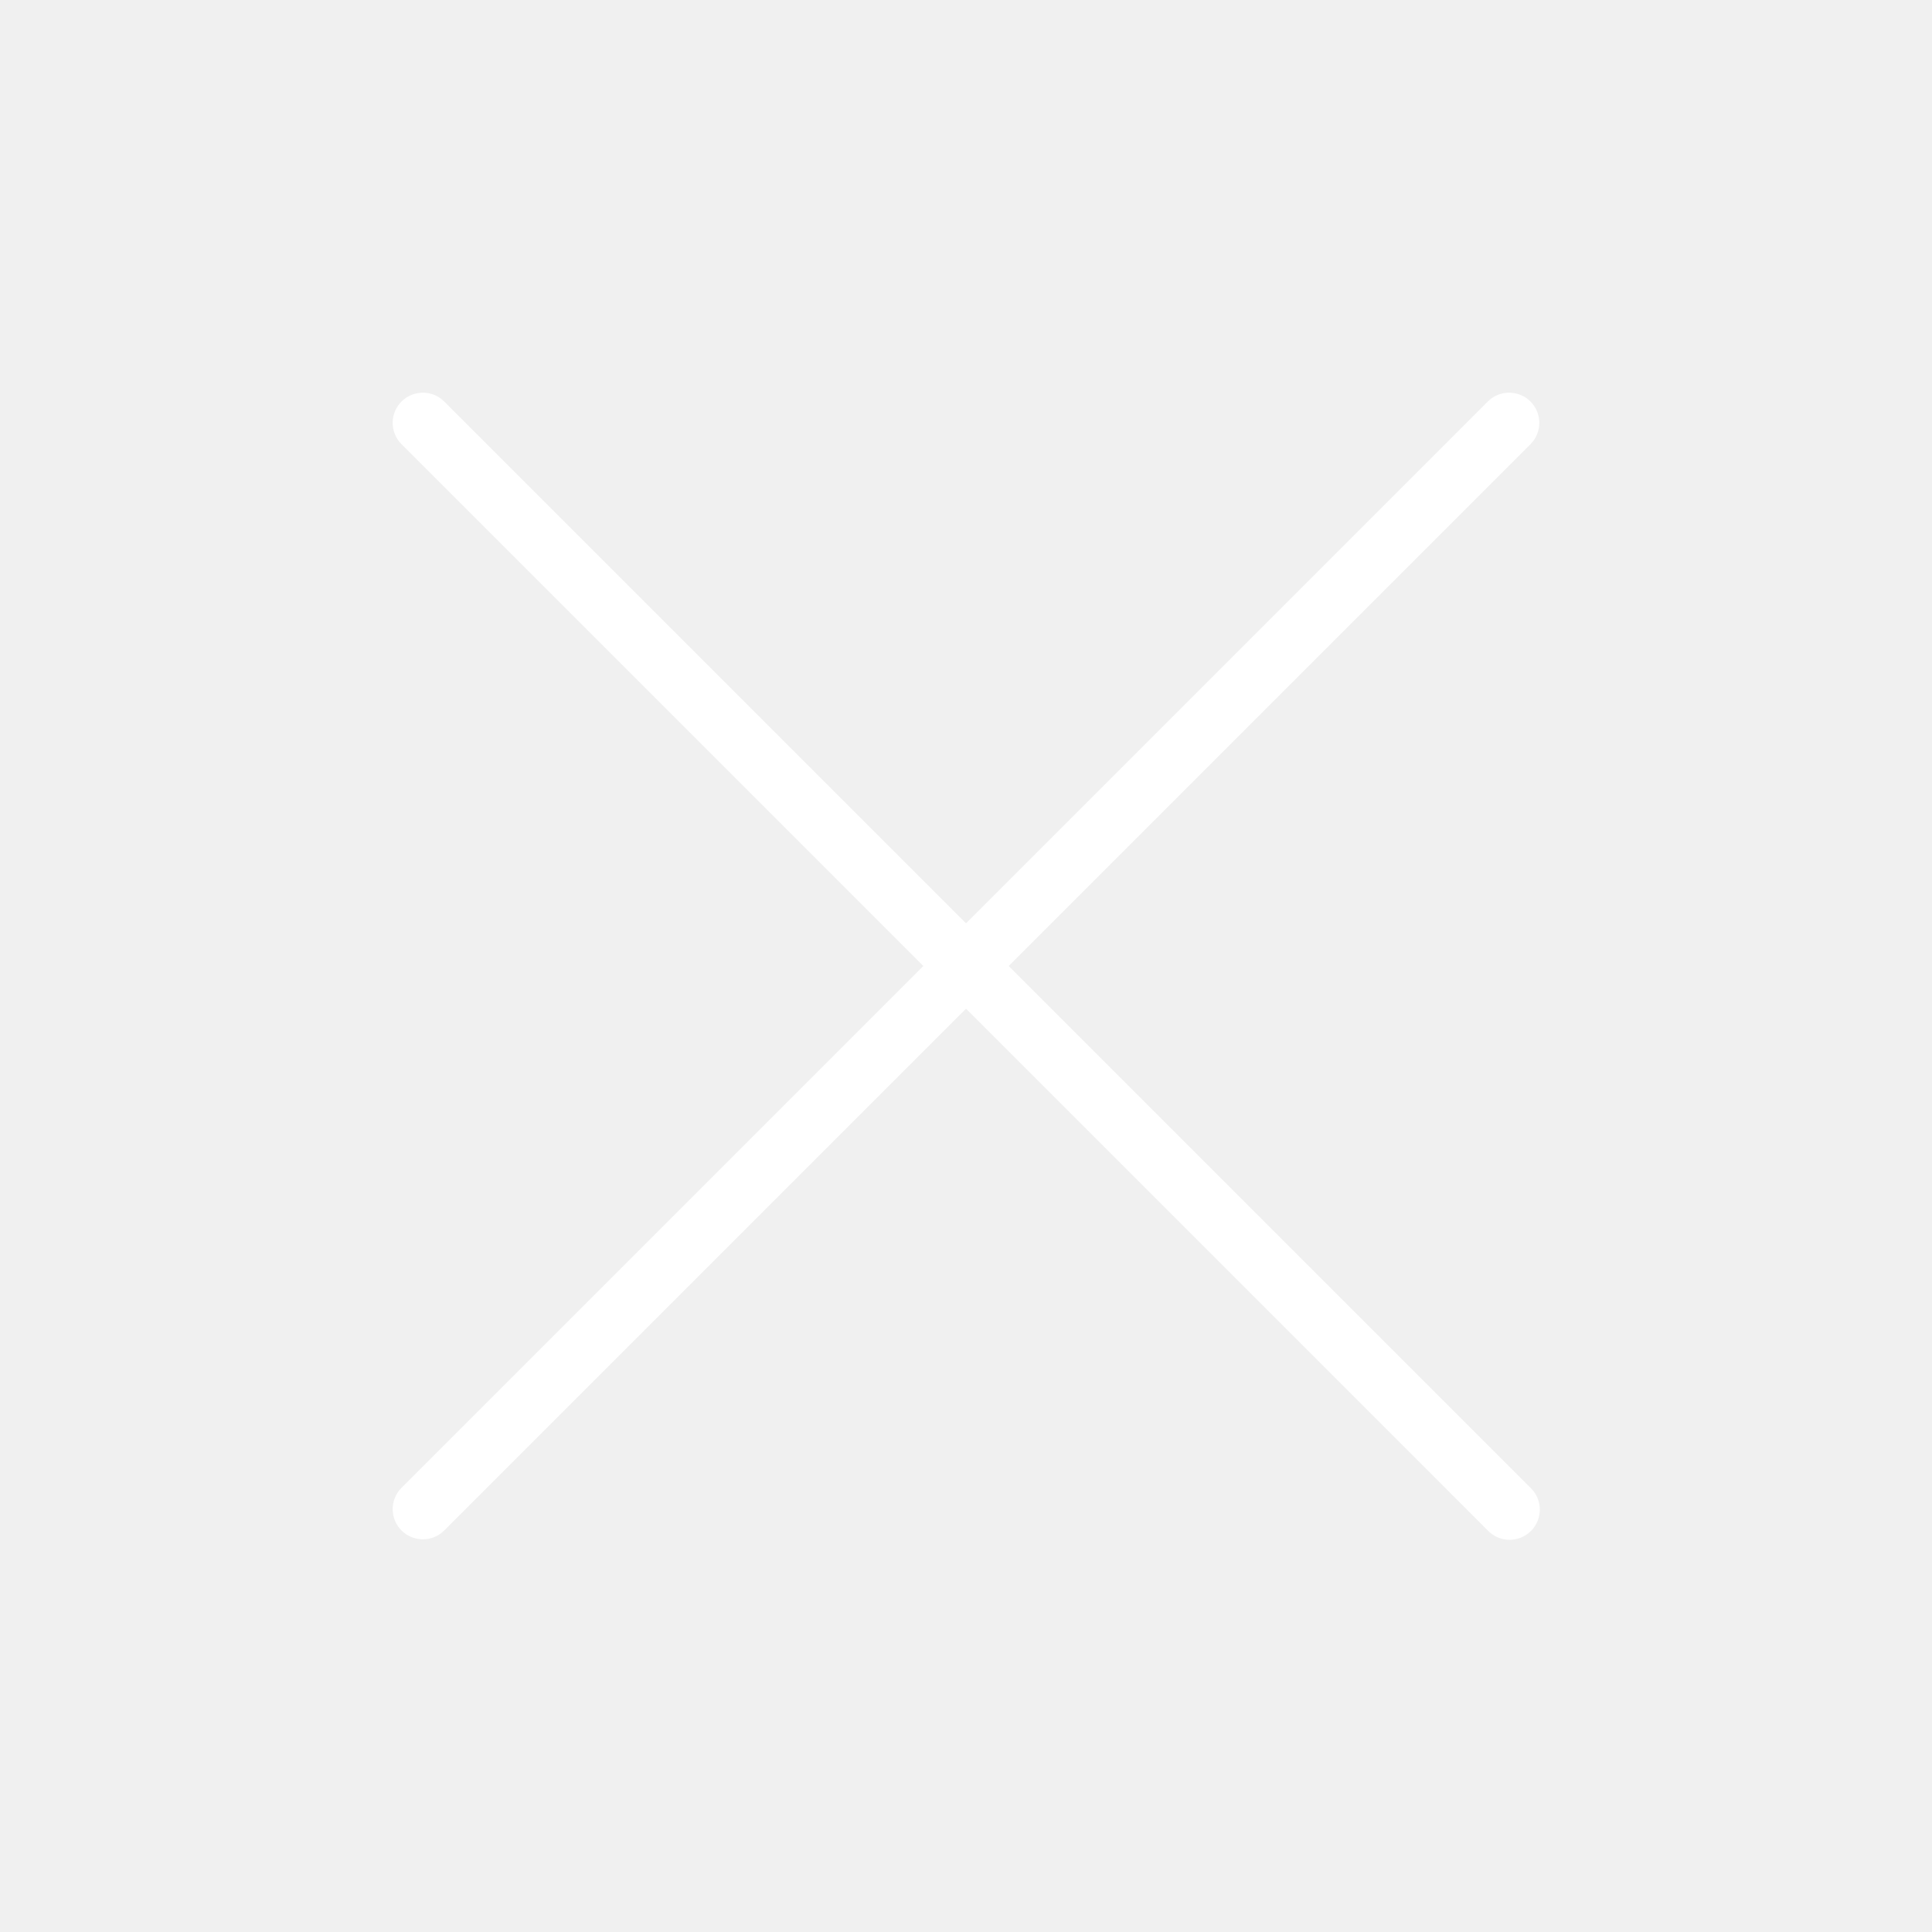
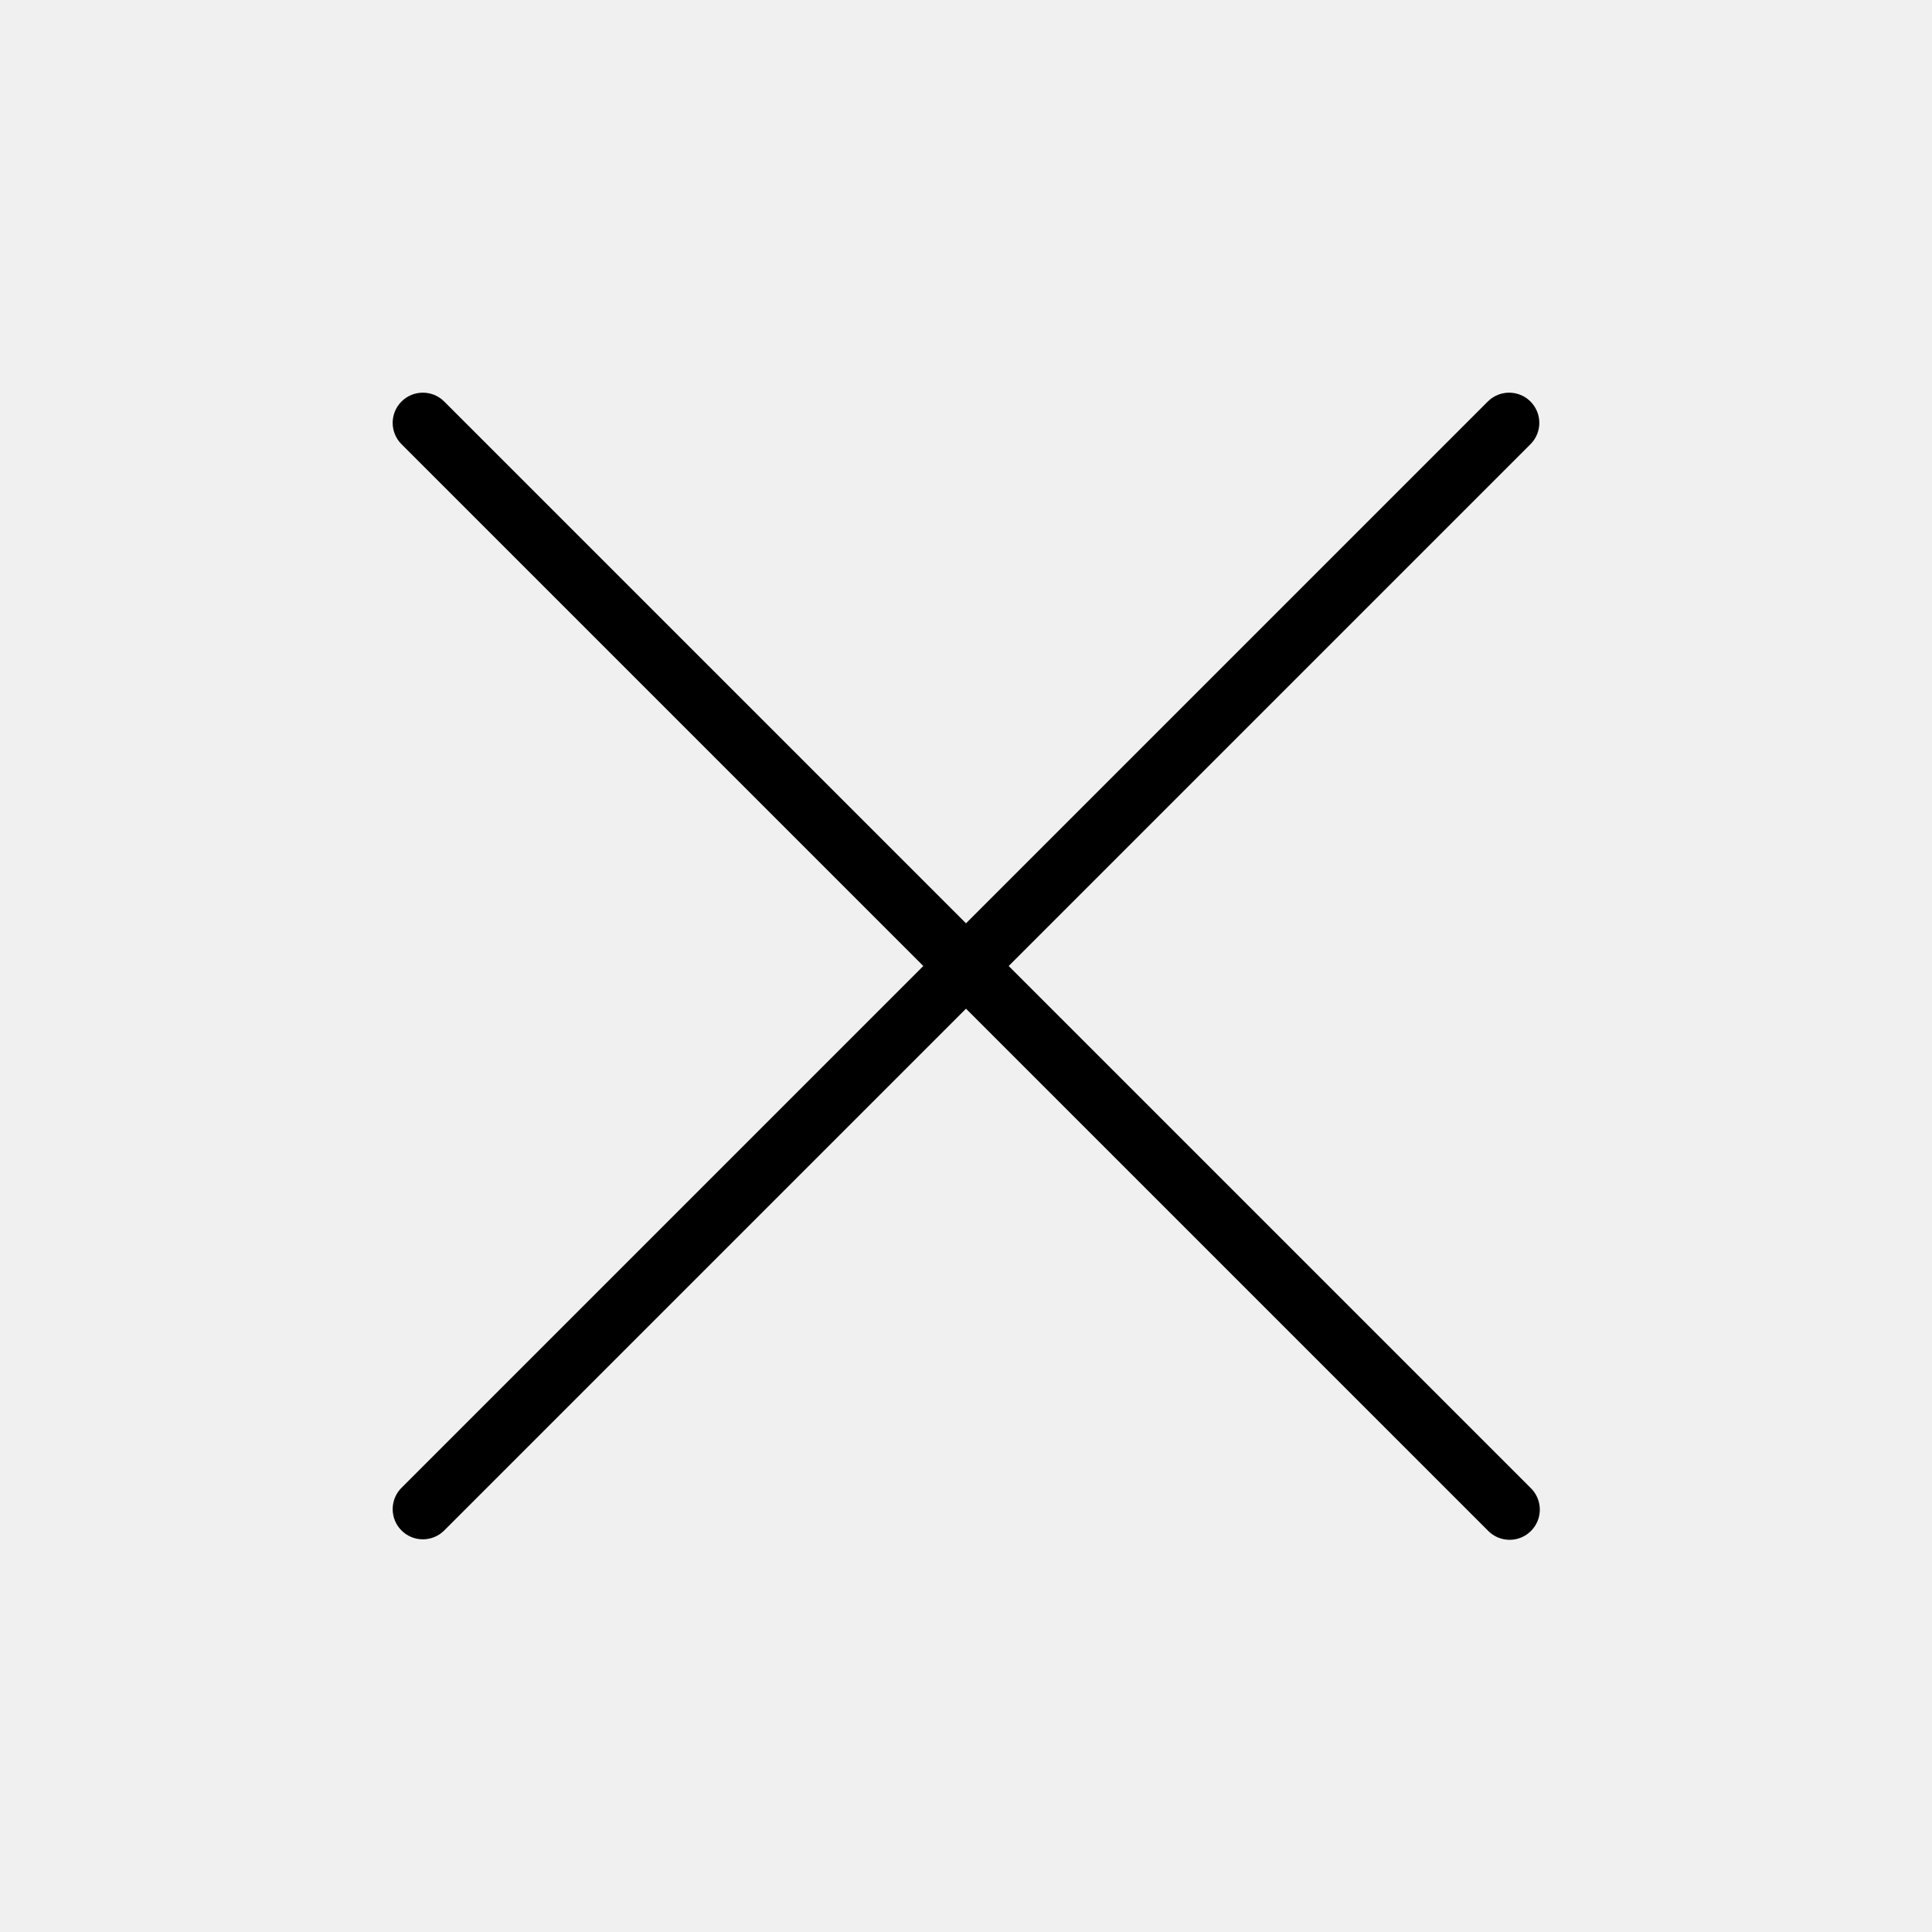
- <svg xmlns="http://www.w3.org/2000/svg" fill="#FFFFFF" width="800px" height="800px" viewBox="0 0 256 256" id="Flat">
+ <svg xmlns="http://www.w3.org/2000/svg" fill="#000000" width="800px" height="800px" viewBox="0 0 256 256" id="Flat">
  <path d="M202.829,197.172a4,4,0,1,1-5.657,5.656L128,133.657,58.829,202.828a4,4,0,0,1-5.657-5.656L122.343,128,53.171,58.828a4,4,0,0,1,5.657-5.656L128,122.343l69.171-69.171a4,4,0,0,1,5.657,5.656L133.657,128Z" stroke-width="100" />
</svg>
